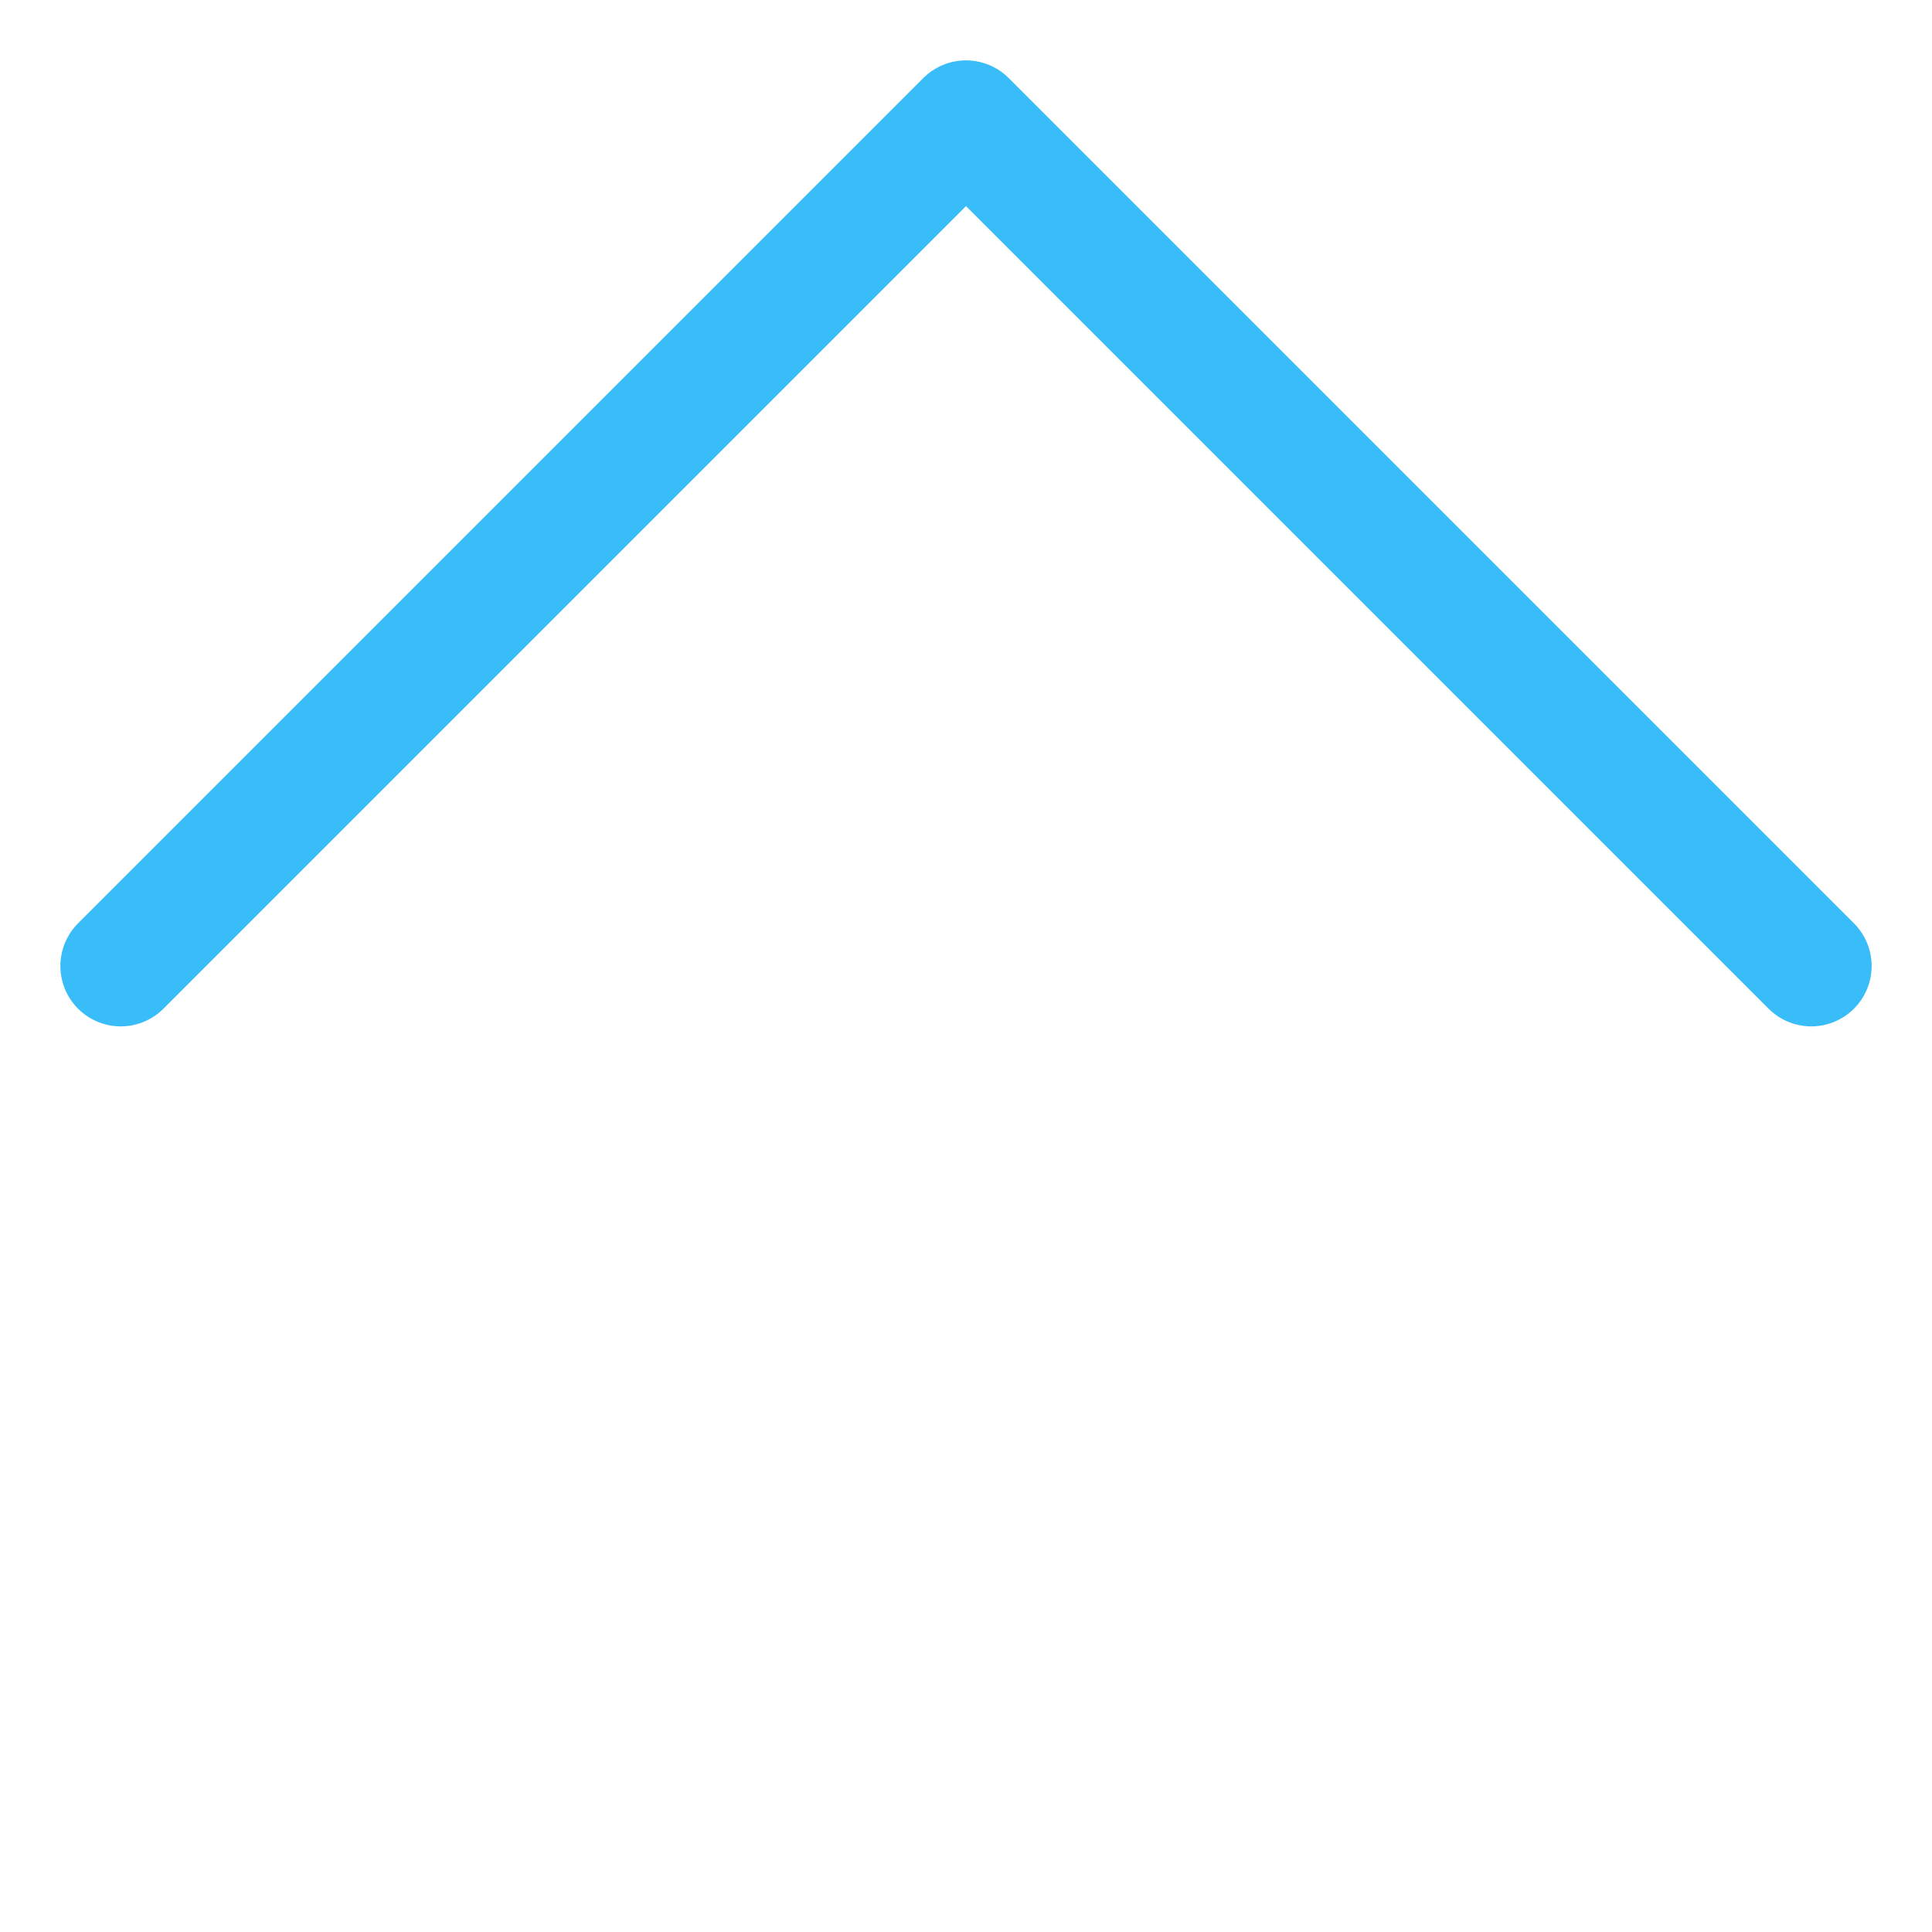
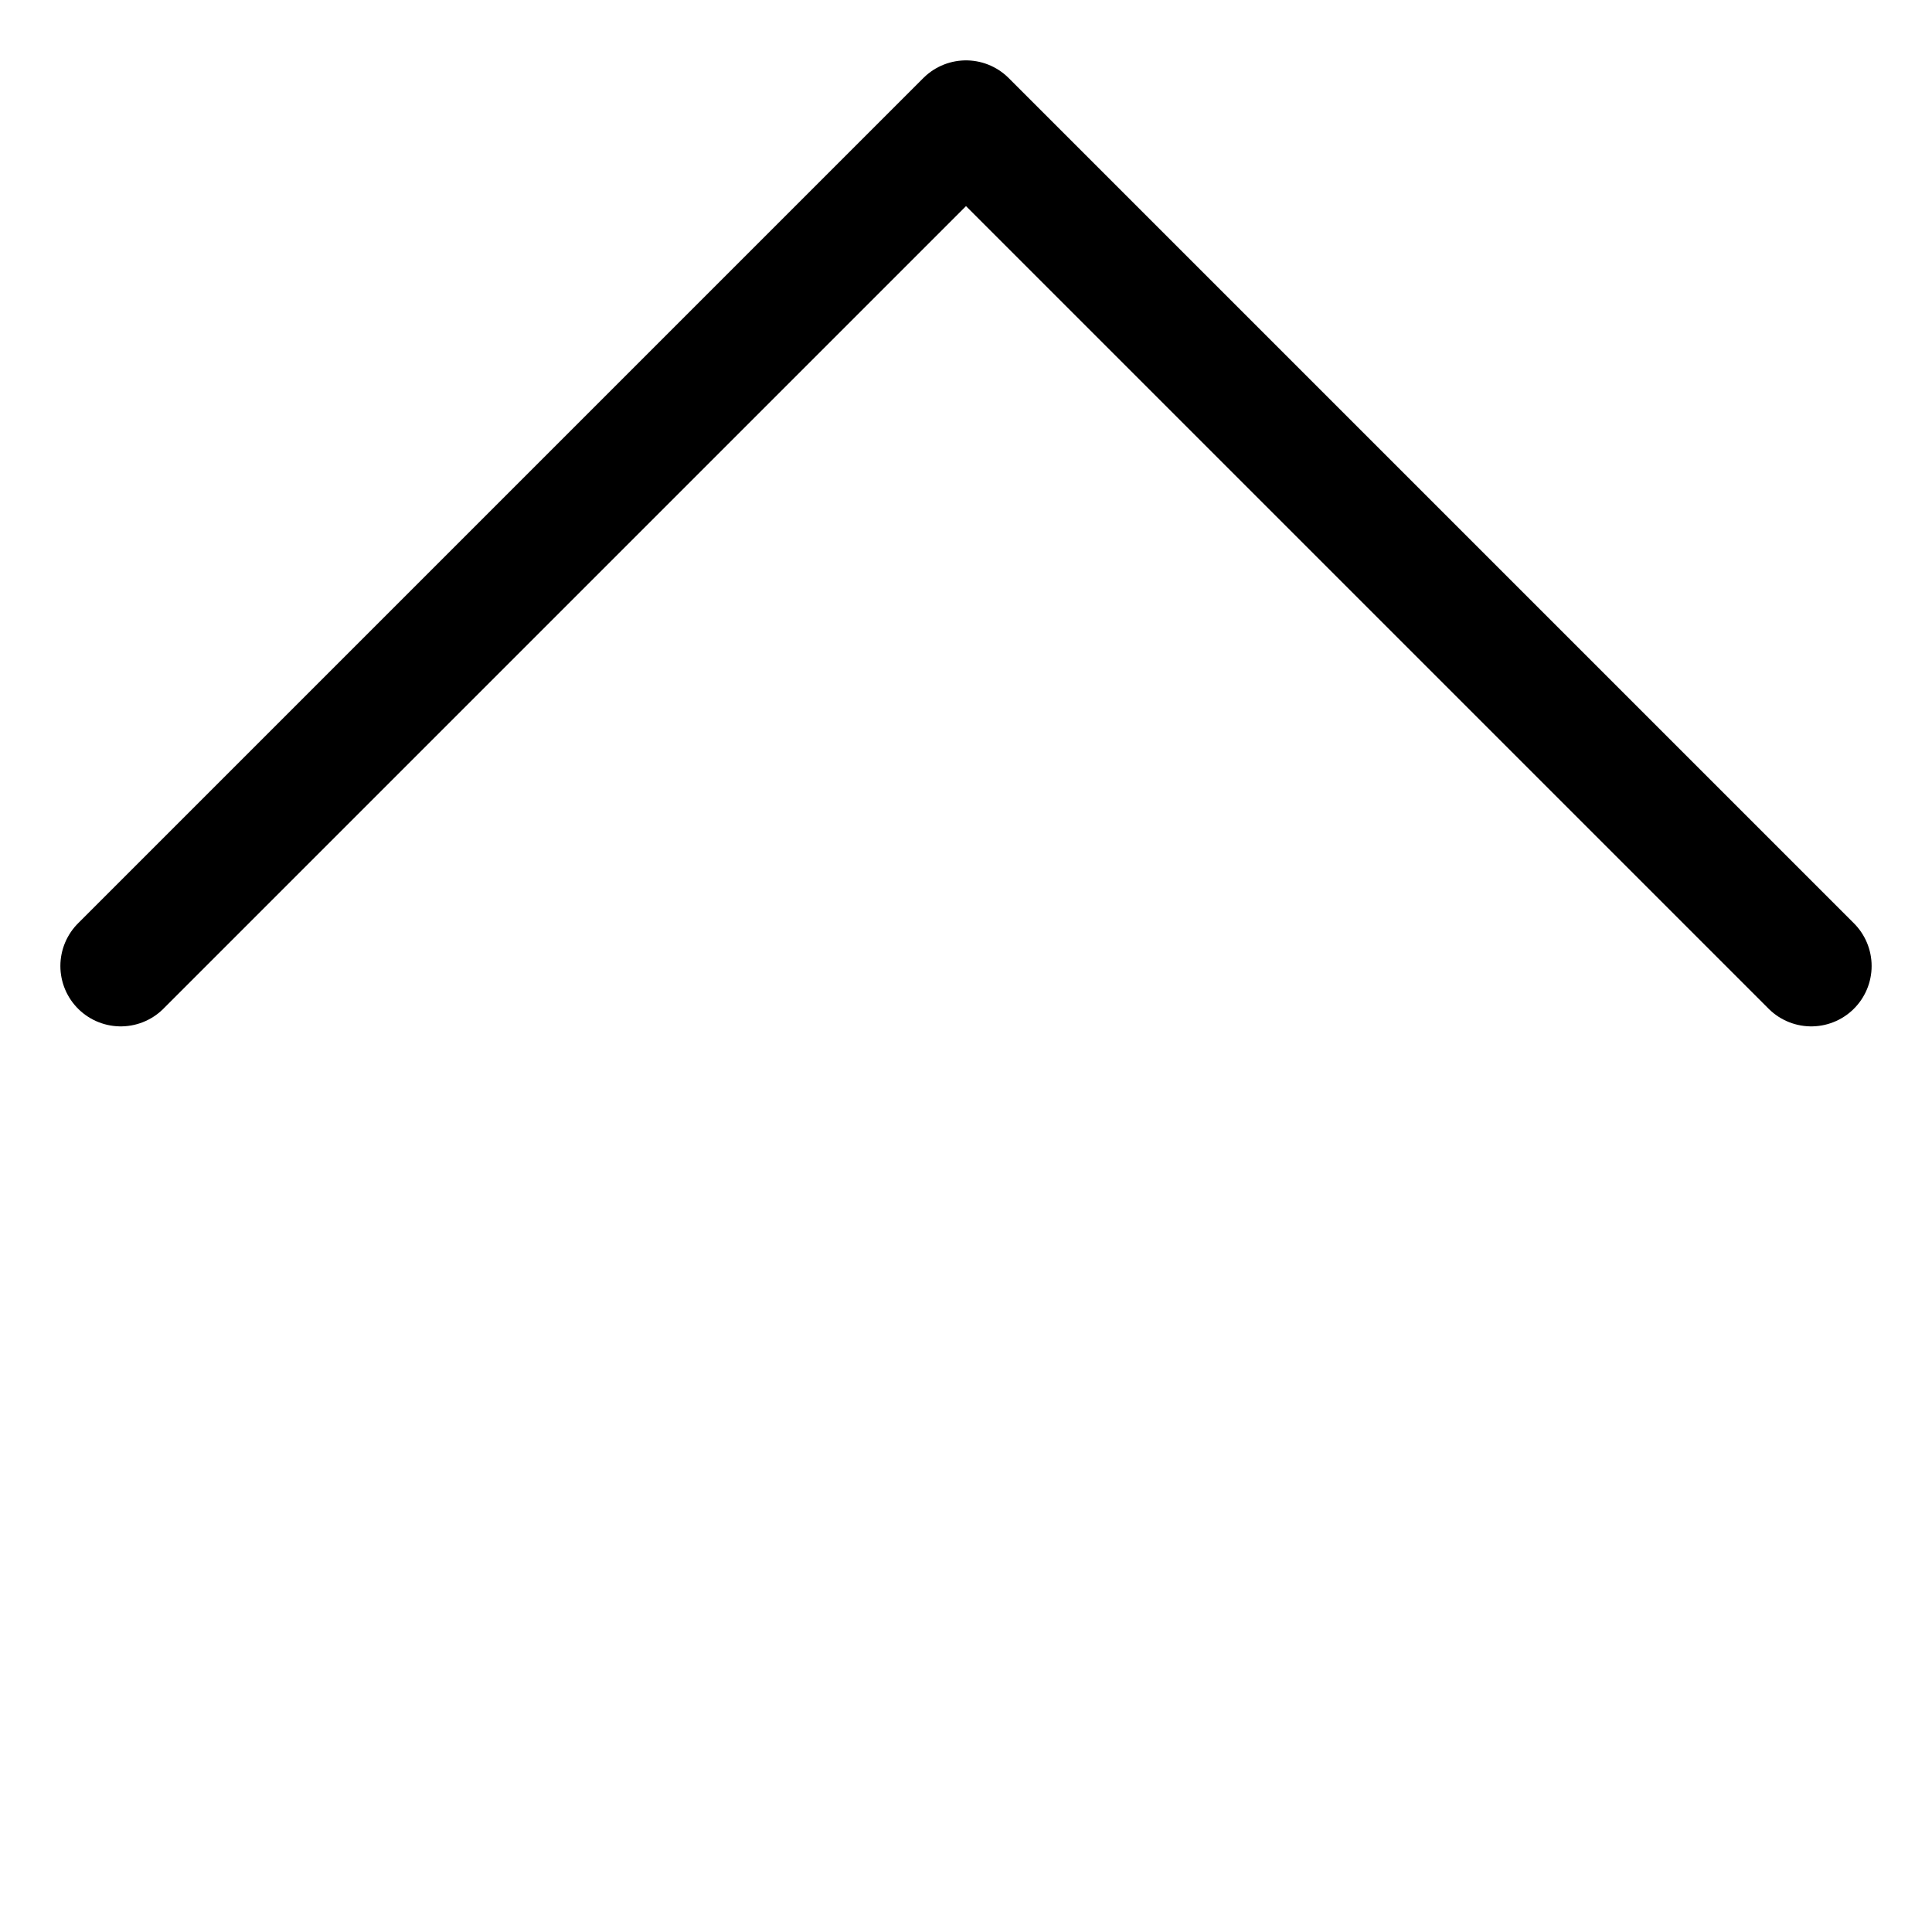
- <svg xmlns="http://www.w3.org/2000/svg" viewBox="0 0 32 32" fill="none">
-   <path d="M2 16 L16 2 L30 16" stroke="#38BDF8" stroke-width="2" fill="none" stroke-linecap="round" stroke-linejoin="round" />
+ <svg xmlns="http://www.w3.org/2000/svg" id="pattern-direction-upDown" width="32" height="32" viewBox="0 0 32 32" fill="none">
+   <path d="M2 16 L16 2 L30 16" stroke="currentColor" stroke-width="2" fill="none" stroke-linecap="round" stroke-linejoin="round" />
</svg>
